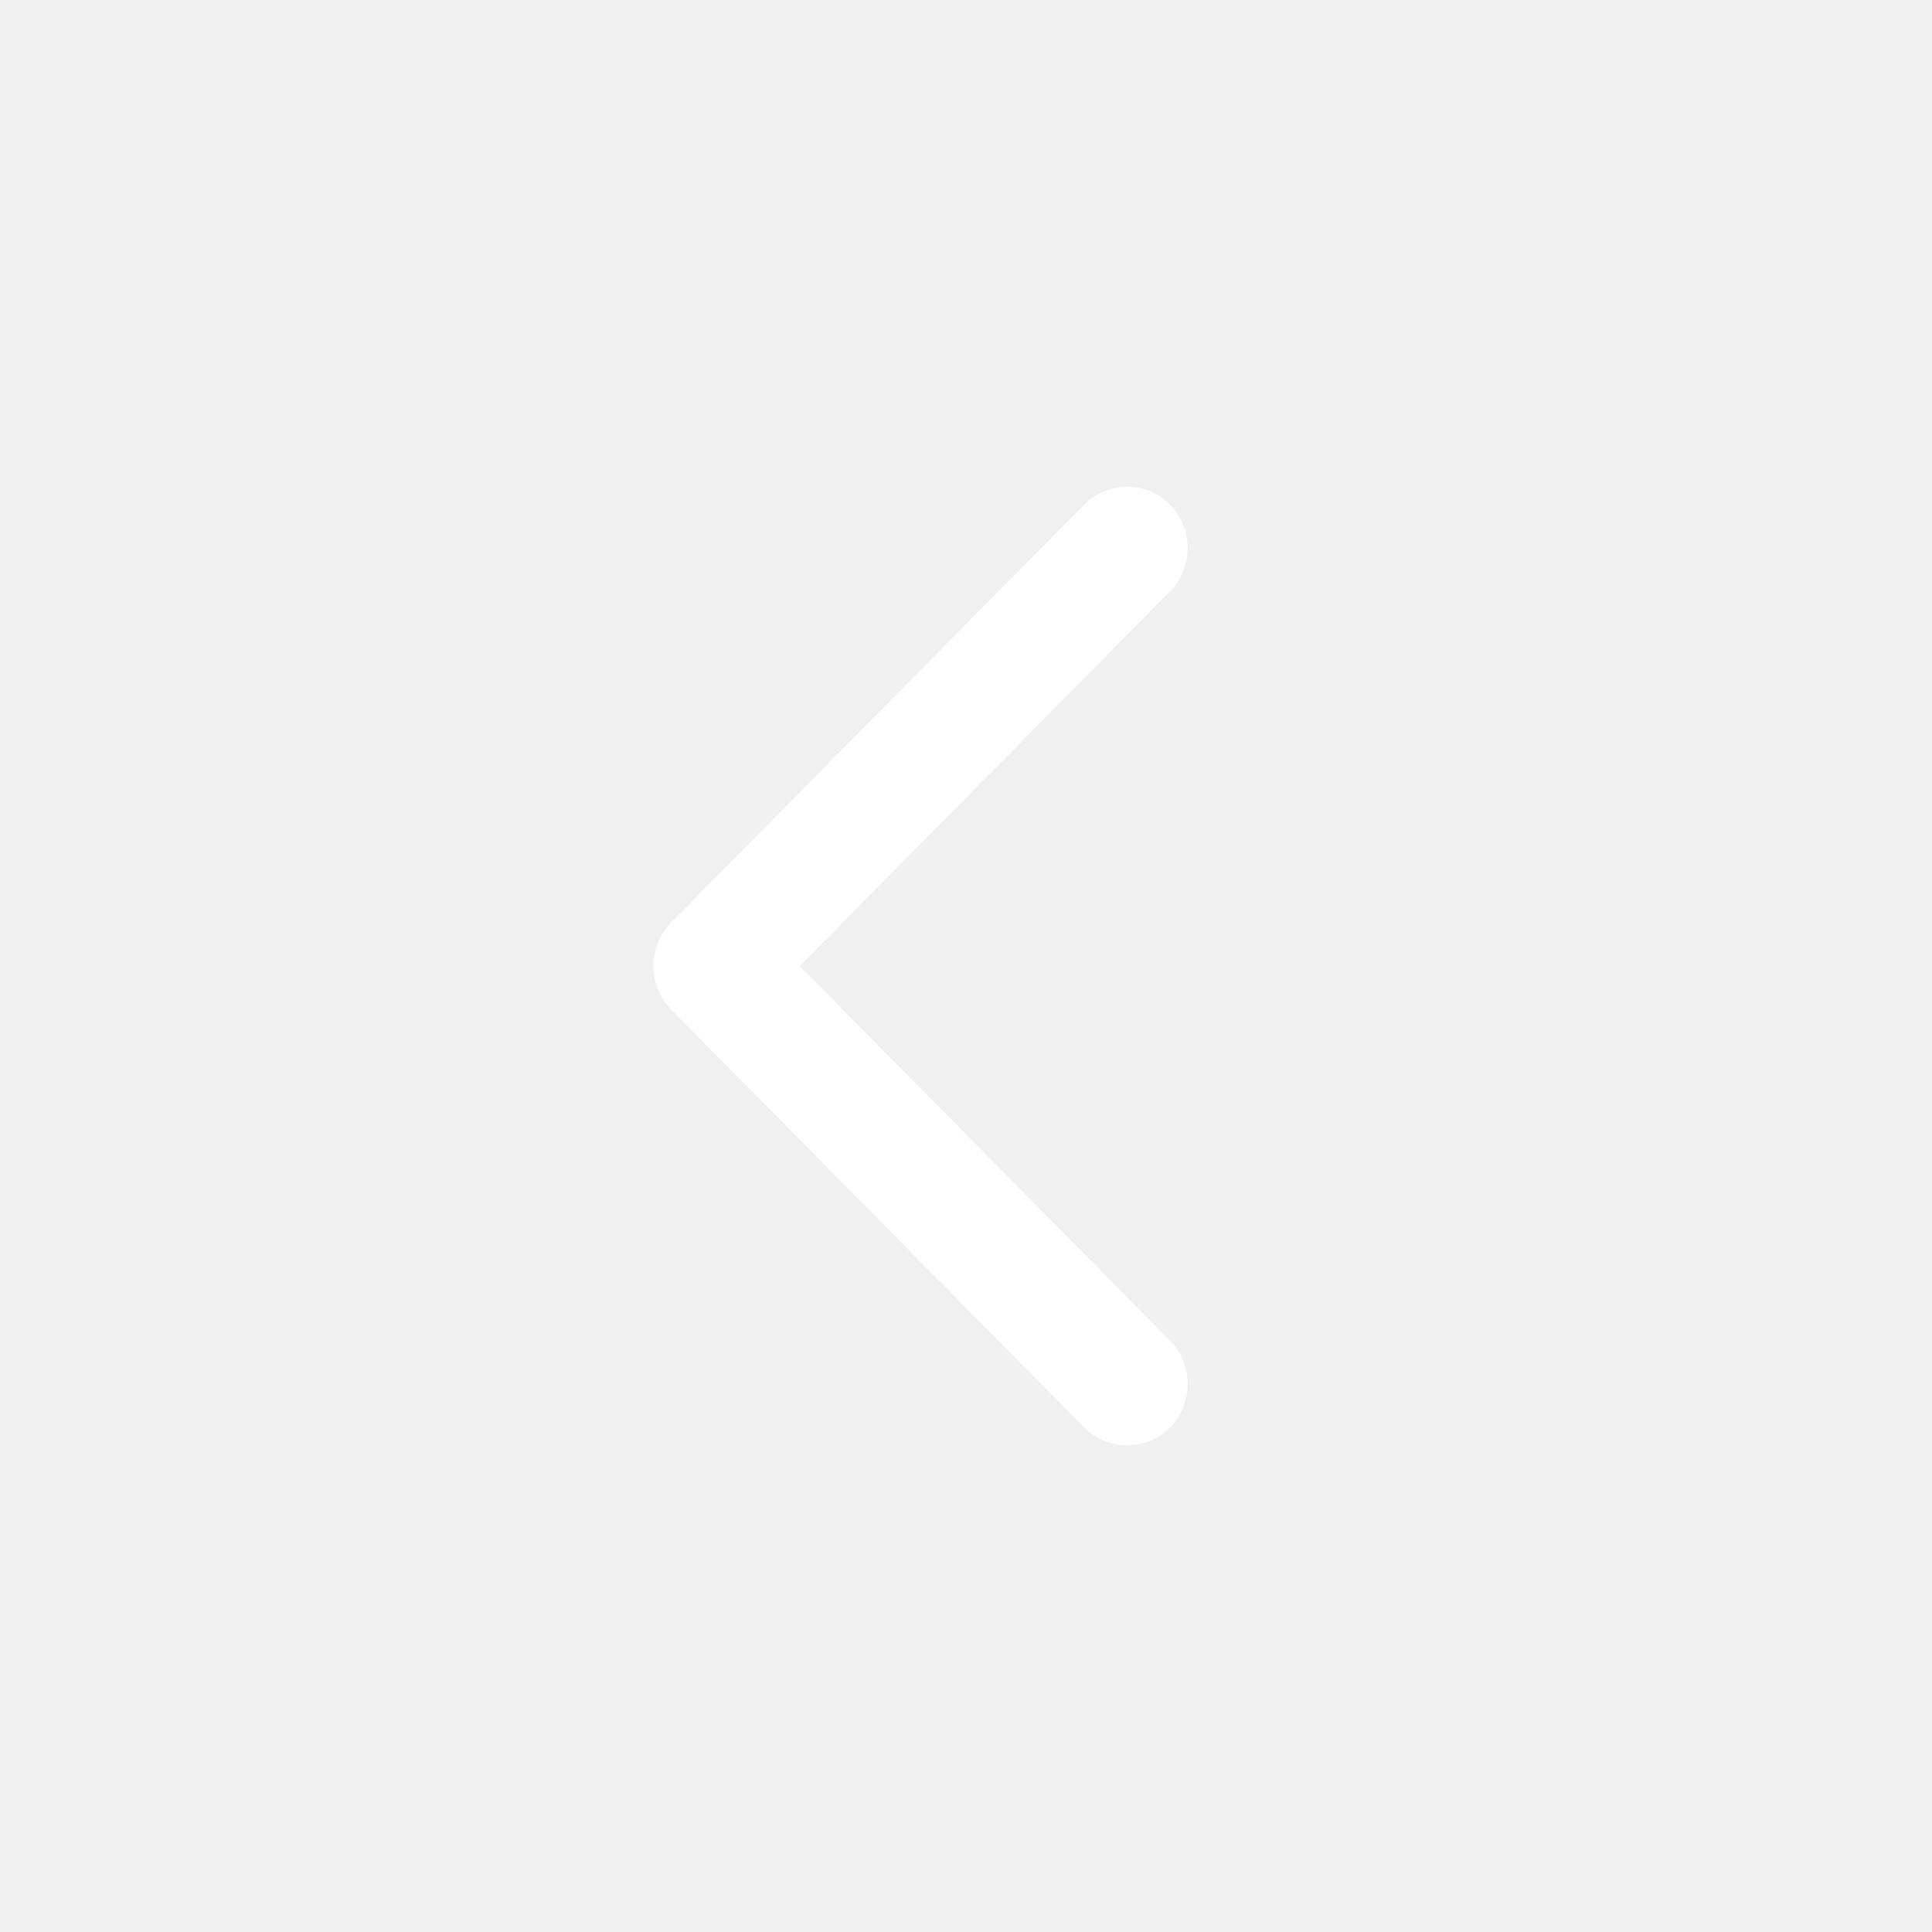
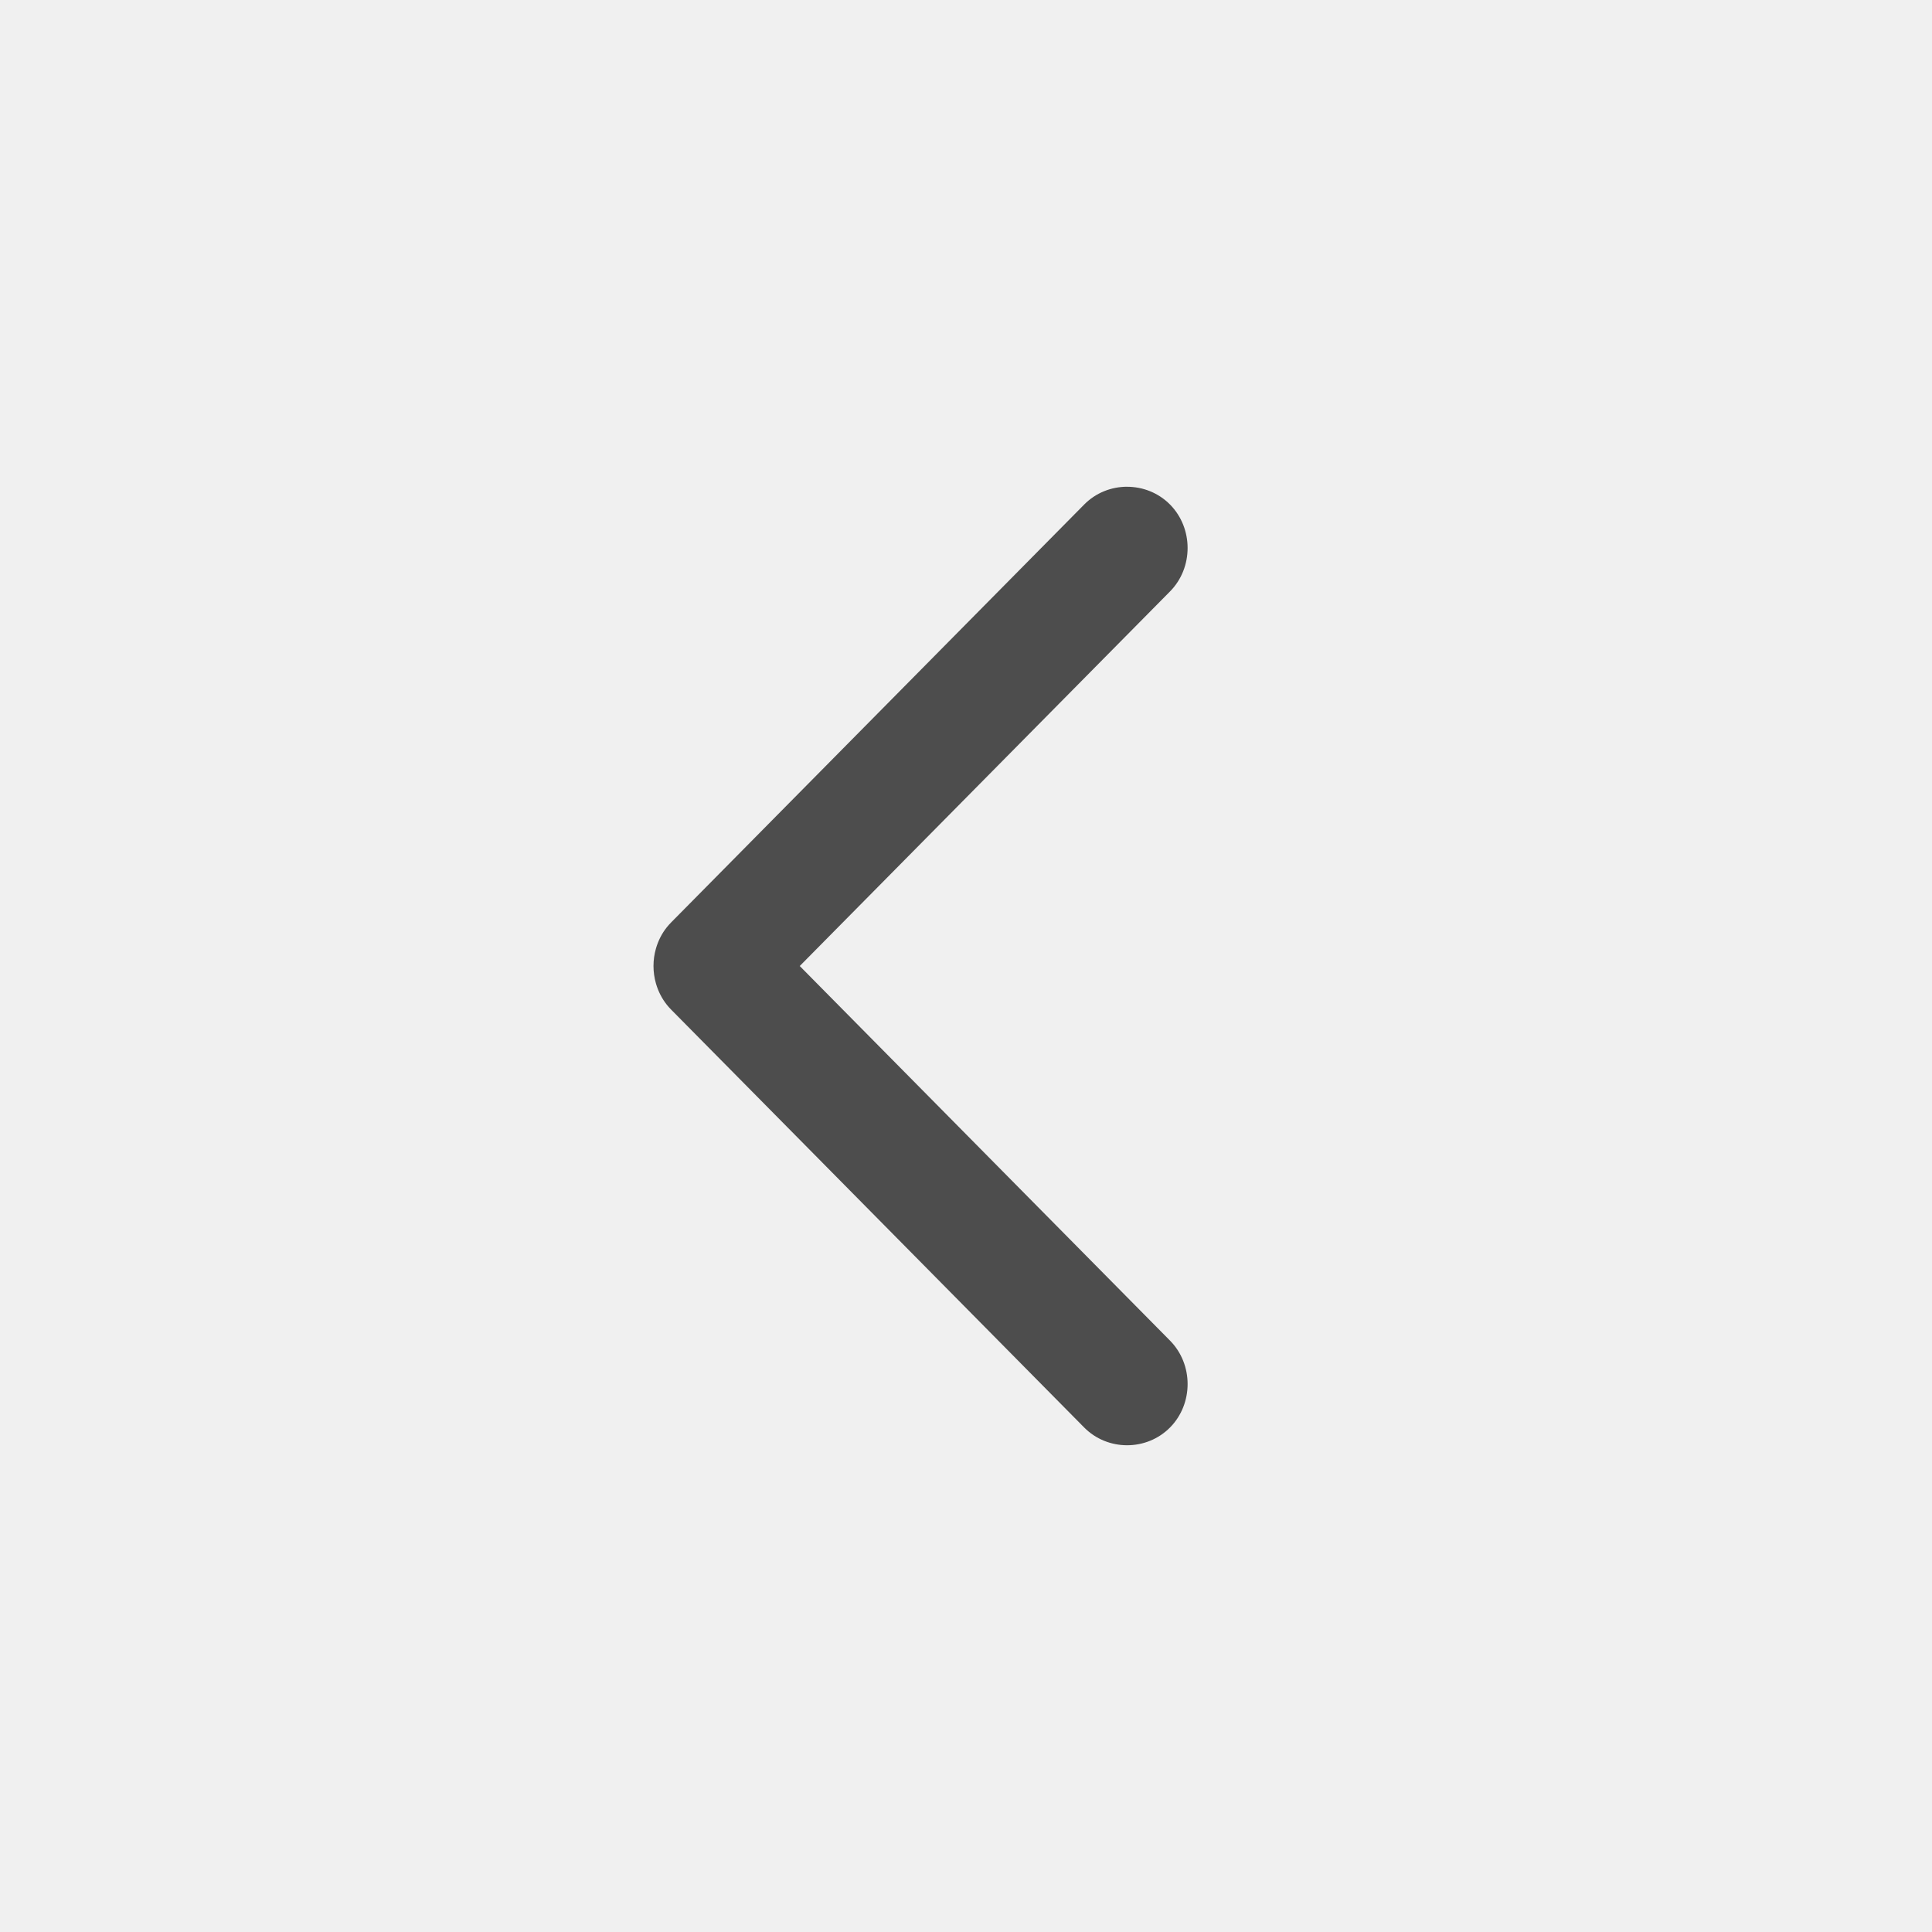
<svg xmlns="http://www.w3.org/2000/svg" role="img" aria-labelledby="back-icon-title back-icon-desc" viewBox="0 0 170 170">
  <g transform="translate(0,-882.3622)">
-     <path style="fill:#ffffff;" d="m 99.176,925.191 c -1.373,-2e-5 -2.744,0.521 -3.775,1.564 l -36.357,36.783 0,0.002 c -0.257,0.26 -0.483,0.542 -0.676,0.84 -5e-4,7.6e-4 0,10e-4 0,0.002 -0.193,0.298 -0.352,0.613 -0.48,0.938 -4e-4,8e-4 0,0.001 0,0.002 -0.064,0.162 -0.12,0.327 -0.168,0.494 -0.291,1.007 -0.291,2.085 0,3.092 0.048,0.167 0.104,0.332 0.168,0.494 3e-4,7.7e-4 0,10e-4 0,0.002 0.129,0.325 0.288,0.64 0.48,0.938 5e-4,7.5e-4 0,0.001 0,0.002 0.096,0.149 0.2,0.294 0.312,0.434 6e-4,7.2e-4 0,10e-4 0,0.002 0.112,0.14 0.233,0.275 0.361,0.404 6e-4,6.6e-4 0,10e-4 0,0.002 l 36.357,36.783 c 2.062,2.086 5.493,2.084 7.555,0 2.062,-2.086 2.062,-5.556 0,-7.643 L 70.371,967.364 102.953,934.403 c 2.062,-2.086 2.061,-5.558 0,-7.645 l 0,0 c -1.031,-1.043 -2.404,-1.564 -3.777,-1.564 z" />
+     <path style="fill:#4d4d4d;" d="m 99.176,925.191 c -1.373,-2e-5 -2.744,0.521 -3.775,1.564 l -36.357,36.783 0,0.002 c -0.257,0.26 -0.483,0.542 -0.676,0.84 -5e-4,7.6e-4 0,10e-4 0,0.002 -0.193,0.298 -0.352,0.613 -0.48,0.938 -4e-4,8e-4 0,0.001 0,0.002 -0.064,0.162 -0.12,0.327 -0.168,0.494 -0.291,1.007 -0.291,2.085 0,3.092 0.048,0.167 0.104,0.332 0.168,0.494 3e-4,7.7e-4 0,10e-4 0,0.002 0.129,0.325 0.288,0.64 0.48,0.938 5e-4,7.5e-4 0,0.001 0,0.002 0.096,0.149 0.2,0.294 0.312,0.434 6e-4,7.2e-4 0,10e-4 0,0.002 0.112,0.14 0.233,0.275 0.361,0.404 6e-4,6.6e-4 0,10e-4 0,0.002 l 36.357,36.783 c 2.062,2.086 5.493,2.084 7.555,0 2.062,-2.086 2.062,-5.556 0,-7.643 L 70.371,967.364 102.953,934.403 c 2.062,-2.086 2.061,-5.558 0,-7.645 l 0,0 c -1.031,-1.043 -2.404,-1.564 -3.777,-1.564 z" />
  </g>
</svg>
